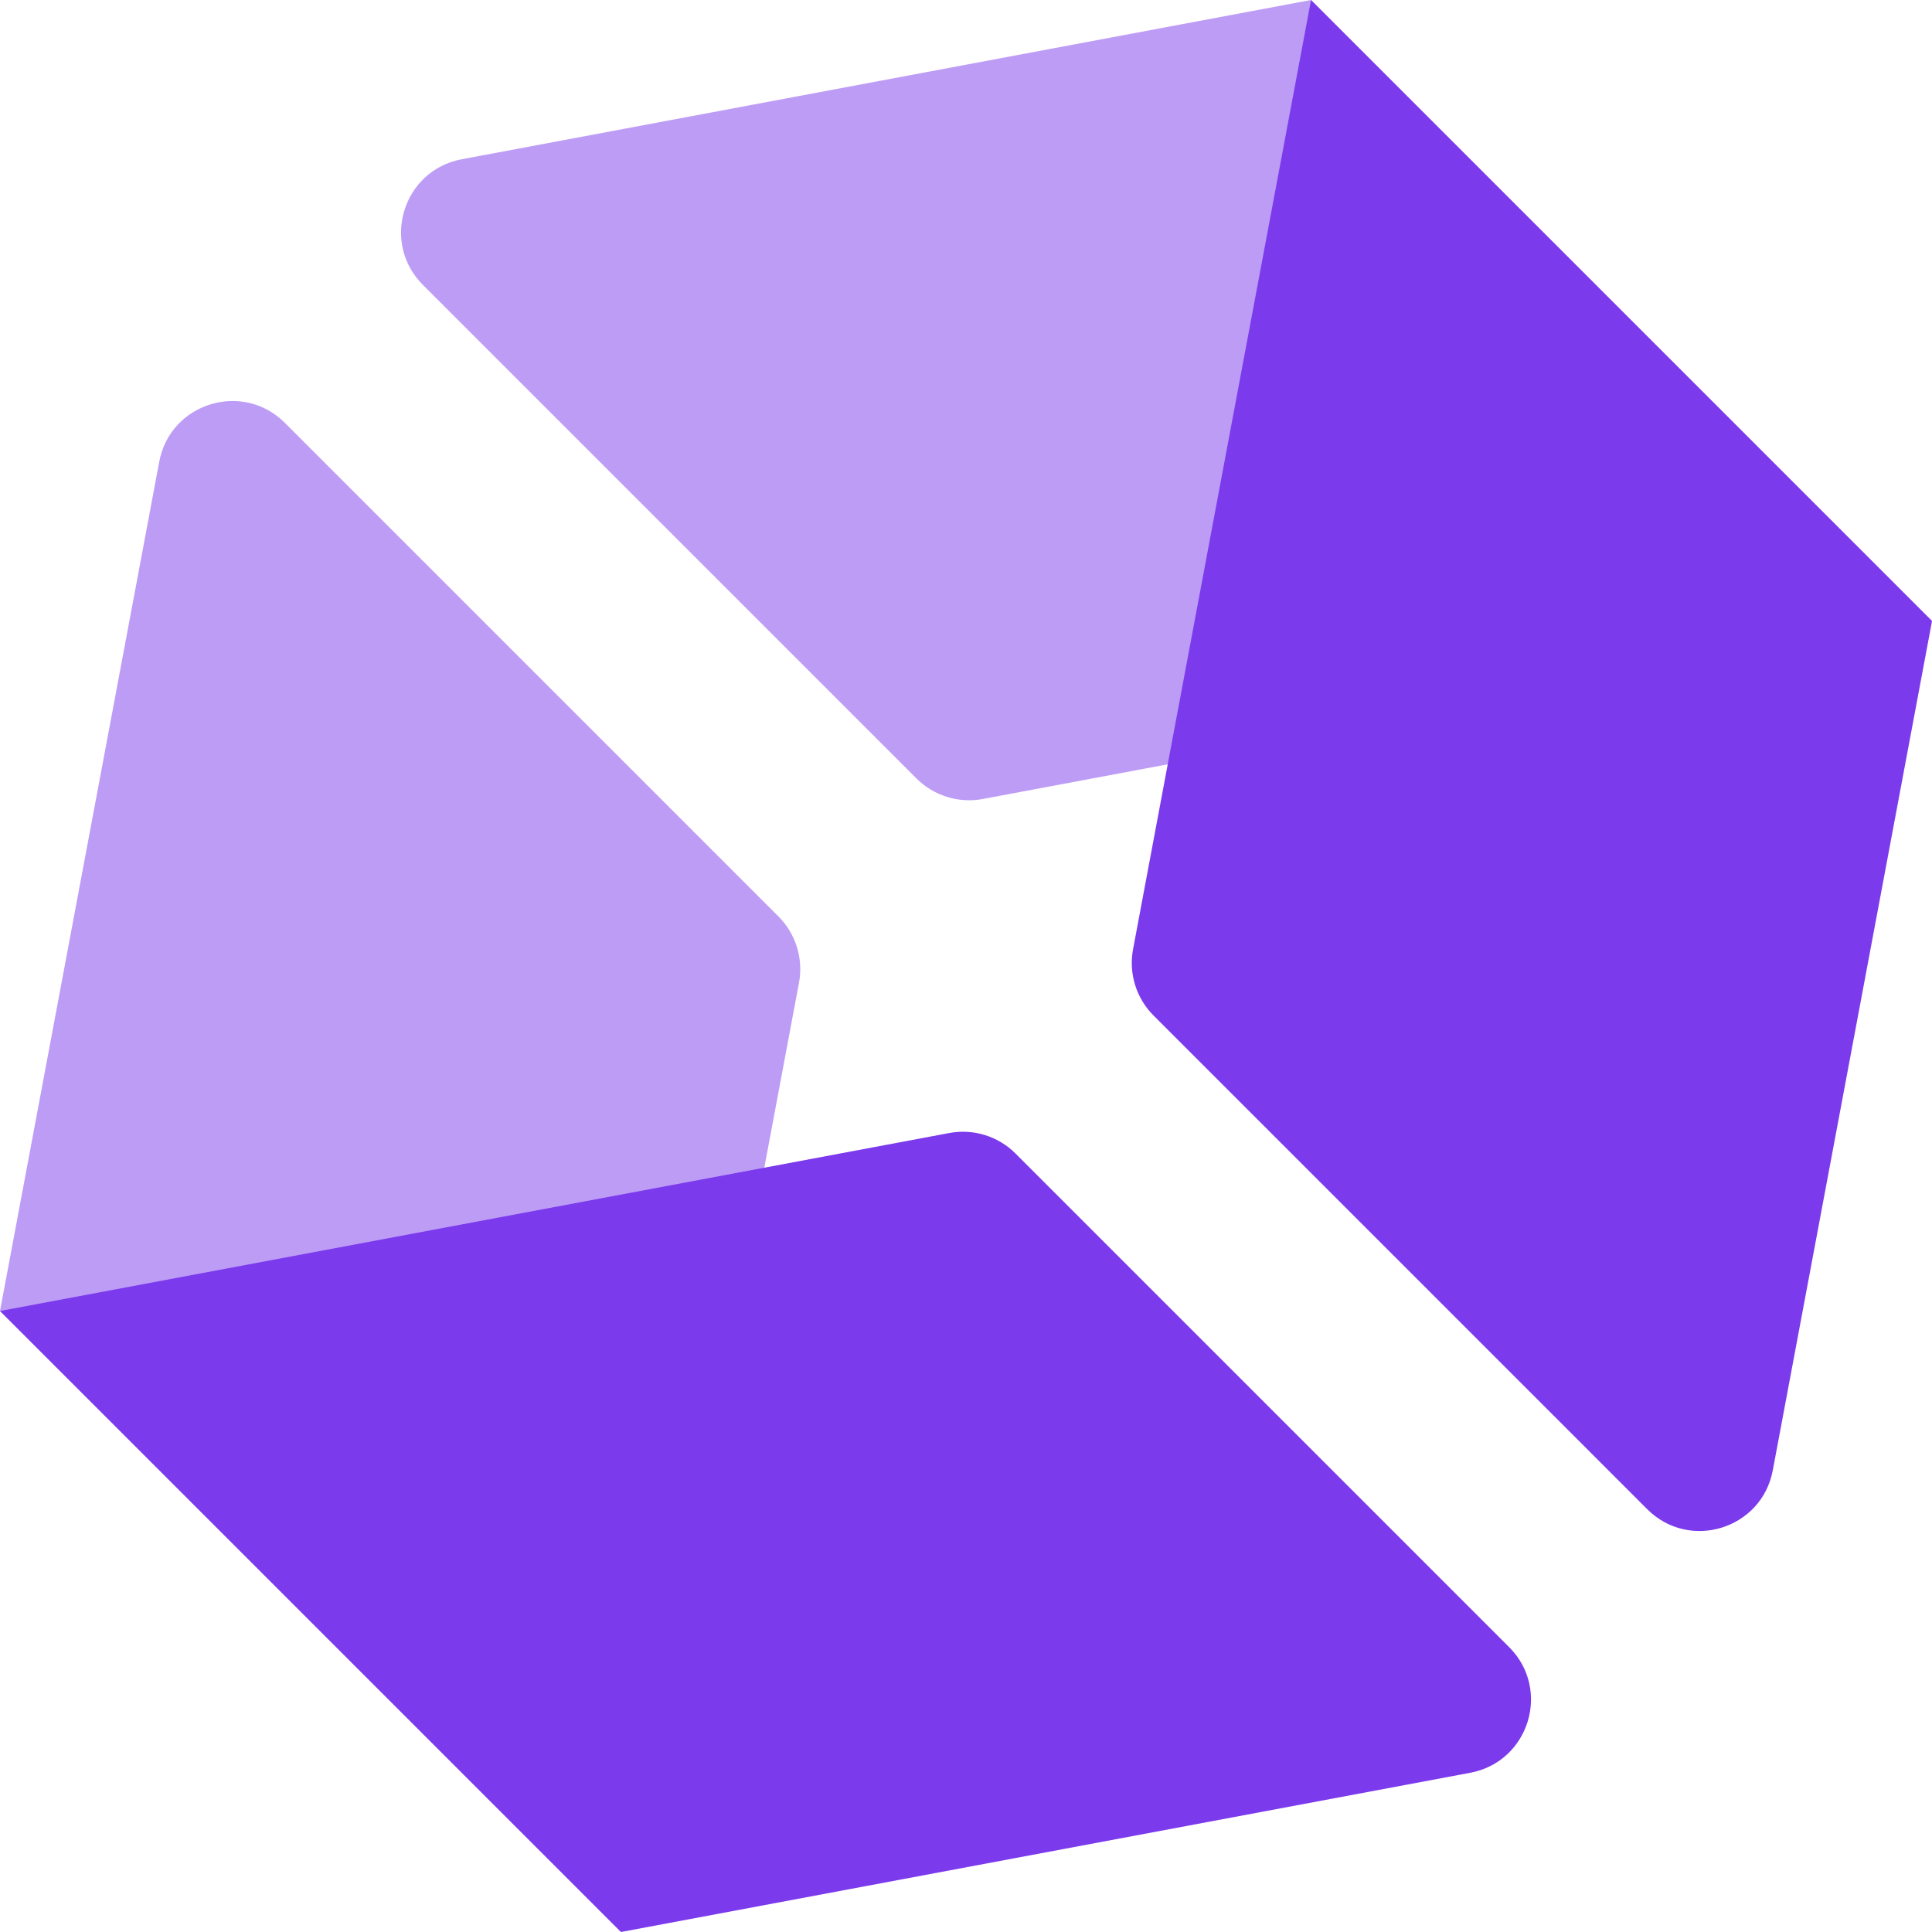
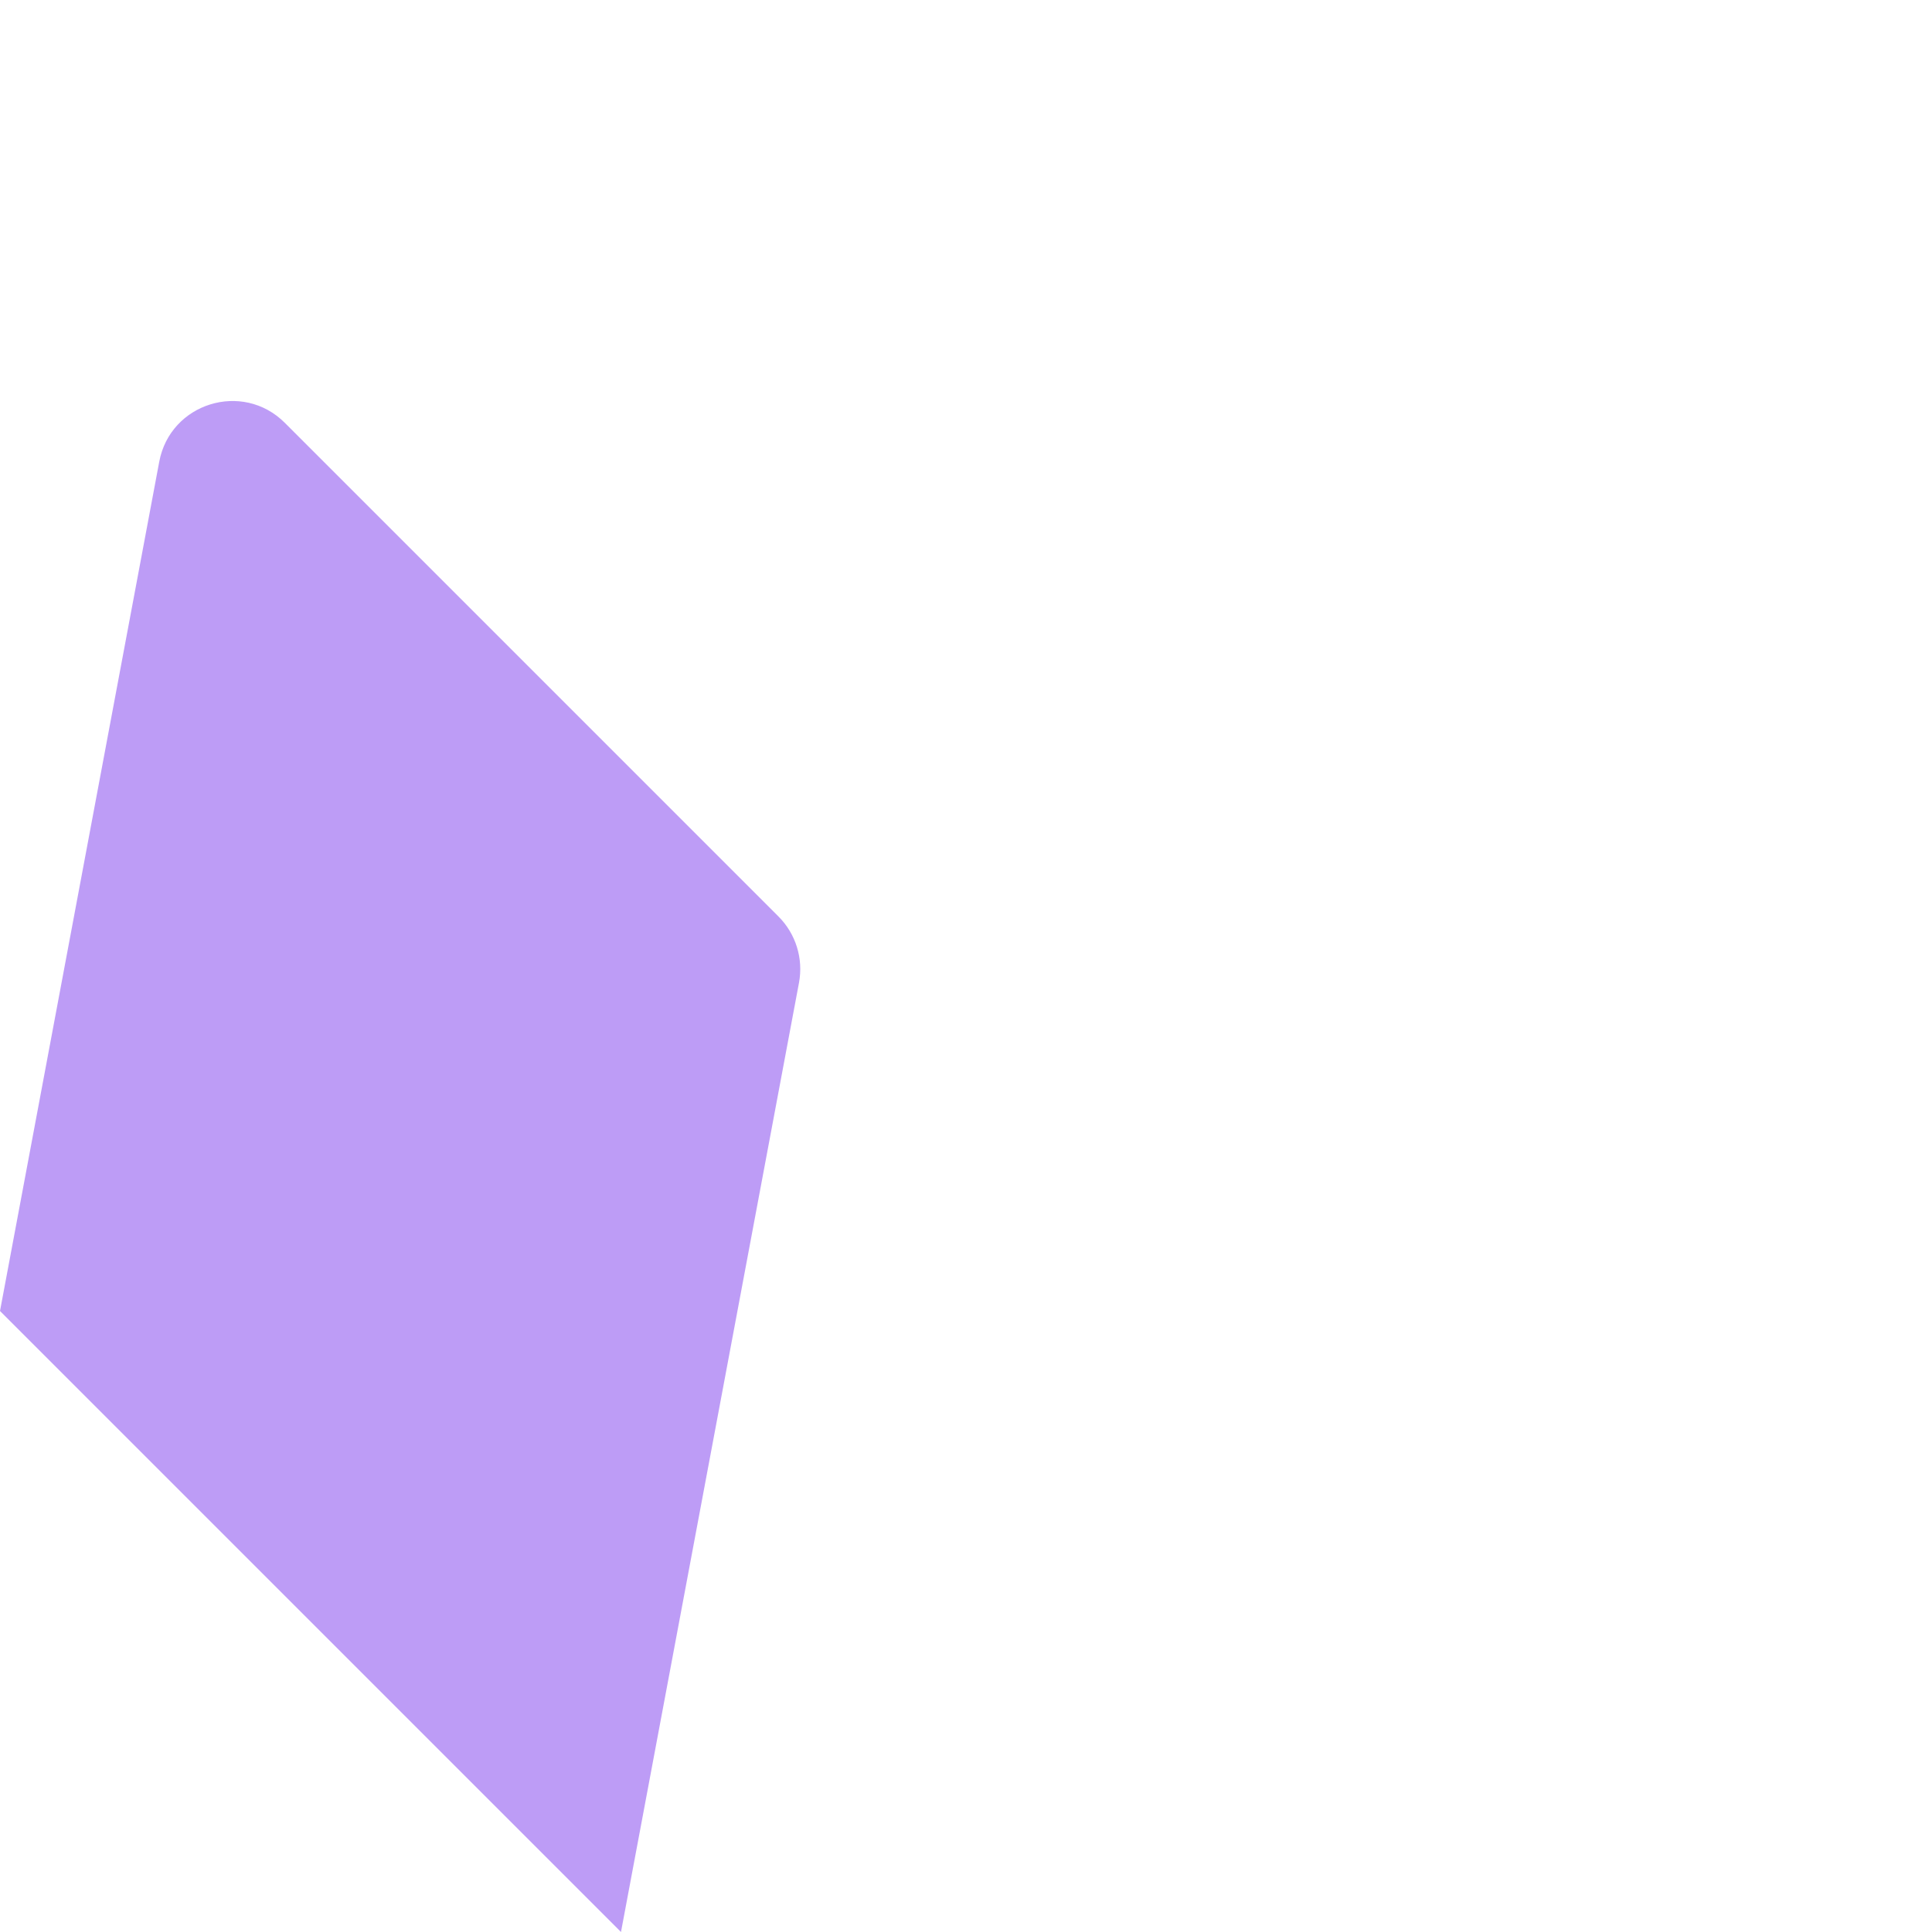
<svg xmlns="http://www.w3.org/2000/svg" width="134" height="134" viewBox="0 0 134 134" fill="none">
  <path opacity="0.5" d="M0 90.929L43.071 134L55.417 68.161C55.73 66.489 55.198 64.77 53.995 63.567L19.755 29.327C16.824 26.397 11.809 27.948 11.045 32.022L0 90.929Z" fill="#7C3AED" />
-   <path d="M43.072 134L0.001 90.929L65.839 78.584C67.511 78.271 69.231 78.802 70.433 80.005L104.674 114.245C107.605 117.175 106.053 122.191 101.979 122.955L43.072 134Z" fill="#7C3AED" />
-   <path opacity="0.5" d="M90.929 0L134.001 43.072L68.162 55.417C66.49 55.73 64.771 55.198 63.568 53.995L29.328 19.756C26.398 16.825 27.949 11.81 32.023 11.046L90.929 0Z" fill="#7C3AED" />
-   <path d="M78.586 65.841C78.273 67.513 78.805 69.232 80.008 70.435L114.247 104.674C117.178 107.605 122.193 106.053 122.957 101.98L134.002 43.072L90.931 0.001L78.586 65.841Z" fill="#7C3AED" />
+   <path d="M43.072 134L0.001 90.929L65.839 78.584C67.511 78.271 69.231 78.802 70.433 80.005L104.674 114.245C107.605 117.175 106.053 122.191 101.979 122.955L43.072 134Z" fill="#black" />
+   <path opacity="0.5" d="M90.929 0L134.001 43.072L68.162 55.417C66.49 55.73 64.771 55.198 63.568 53.995L29.328 19.756C26.398 16.825 27.949 11.81 32.023 11.046L90.929 0Z" fill="#black" />
+   <path d="M78.586 65.841C78.273 67.513 78.805 69.232 80.008 70.435L114.247 104.674C117.178 107.605 122.193 106.053 122.957 101.98L134.002 43.072L90.931 0.001L78.586 65.841Z" fill="#black" />
</svg>
